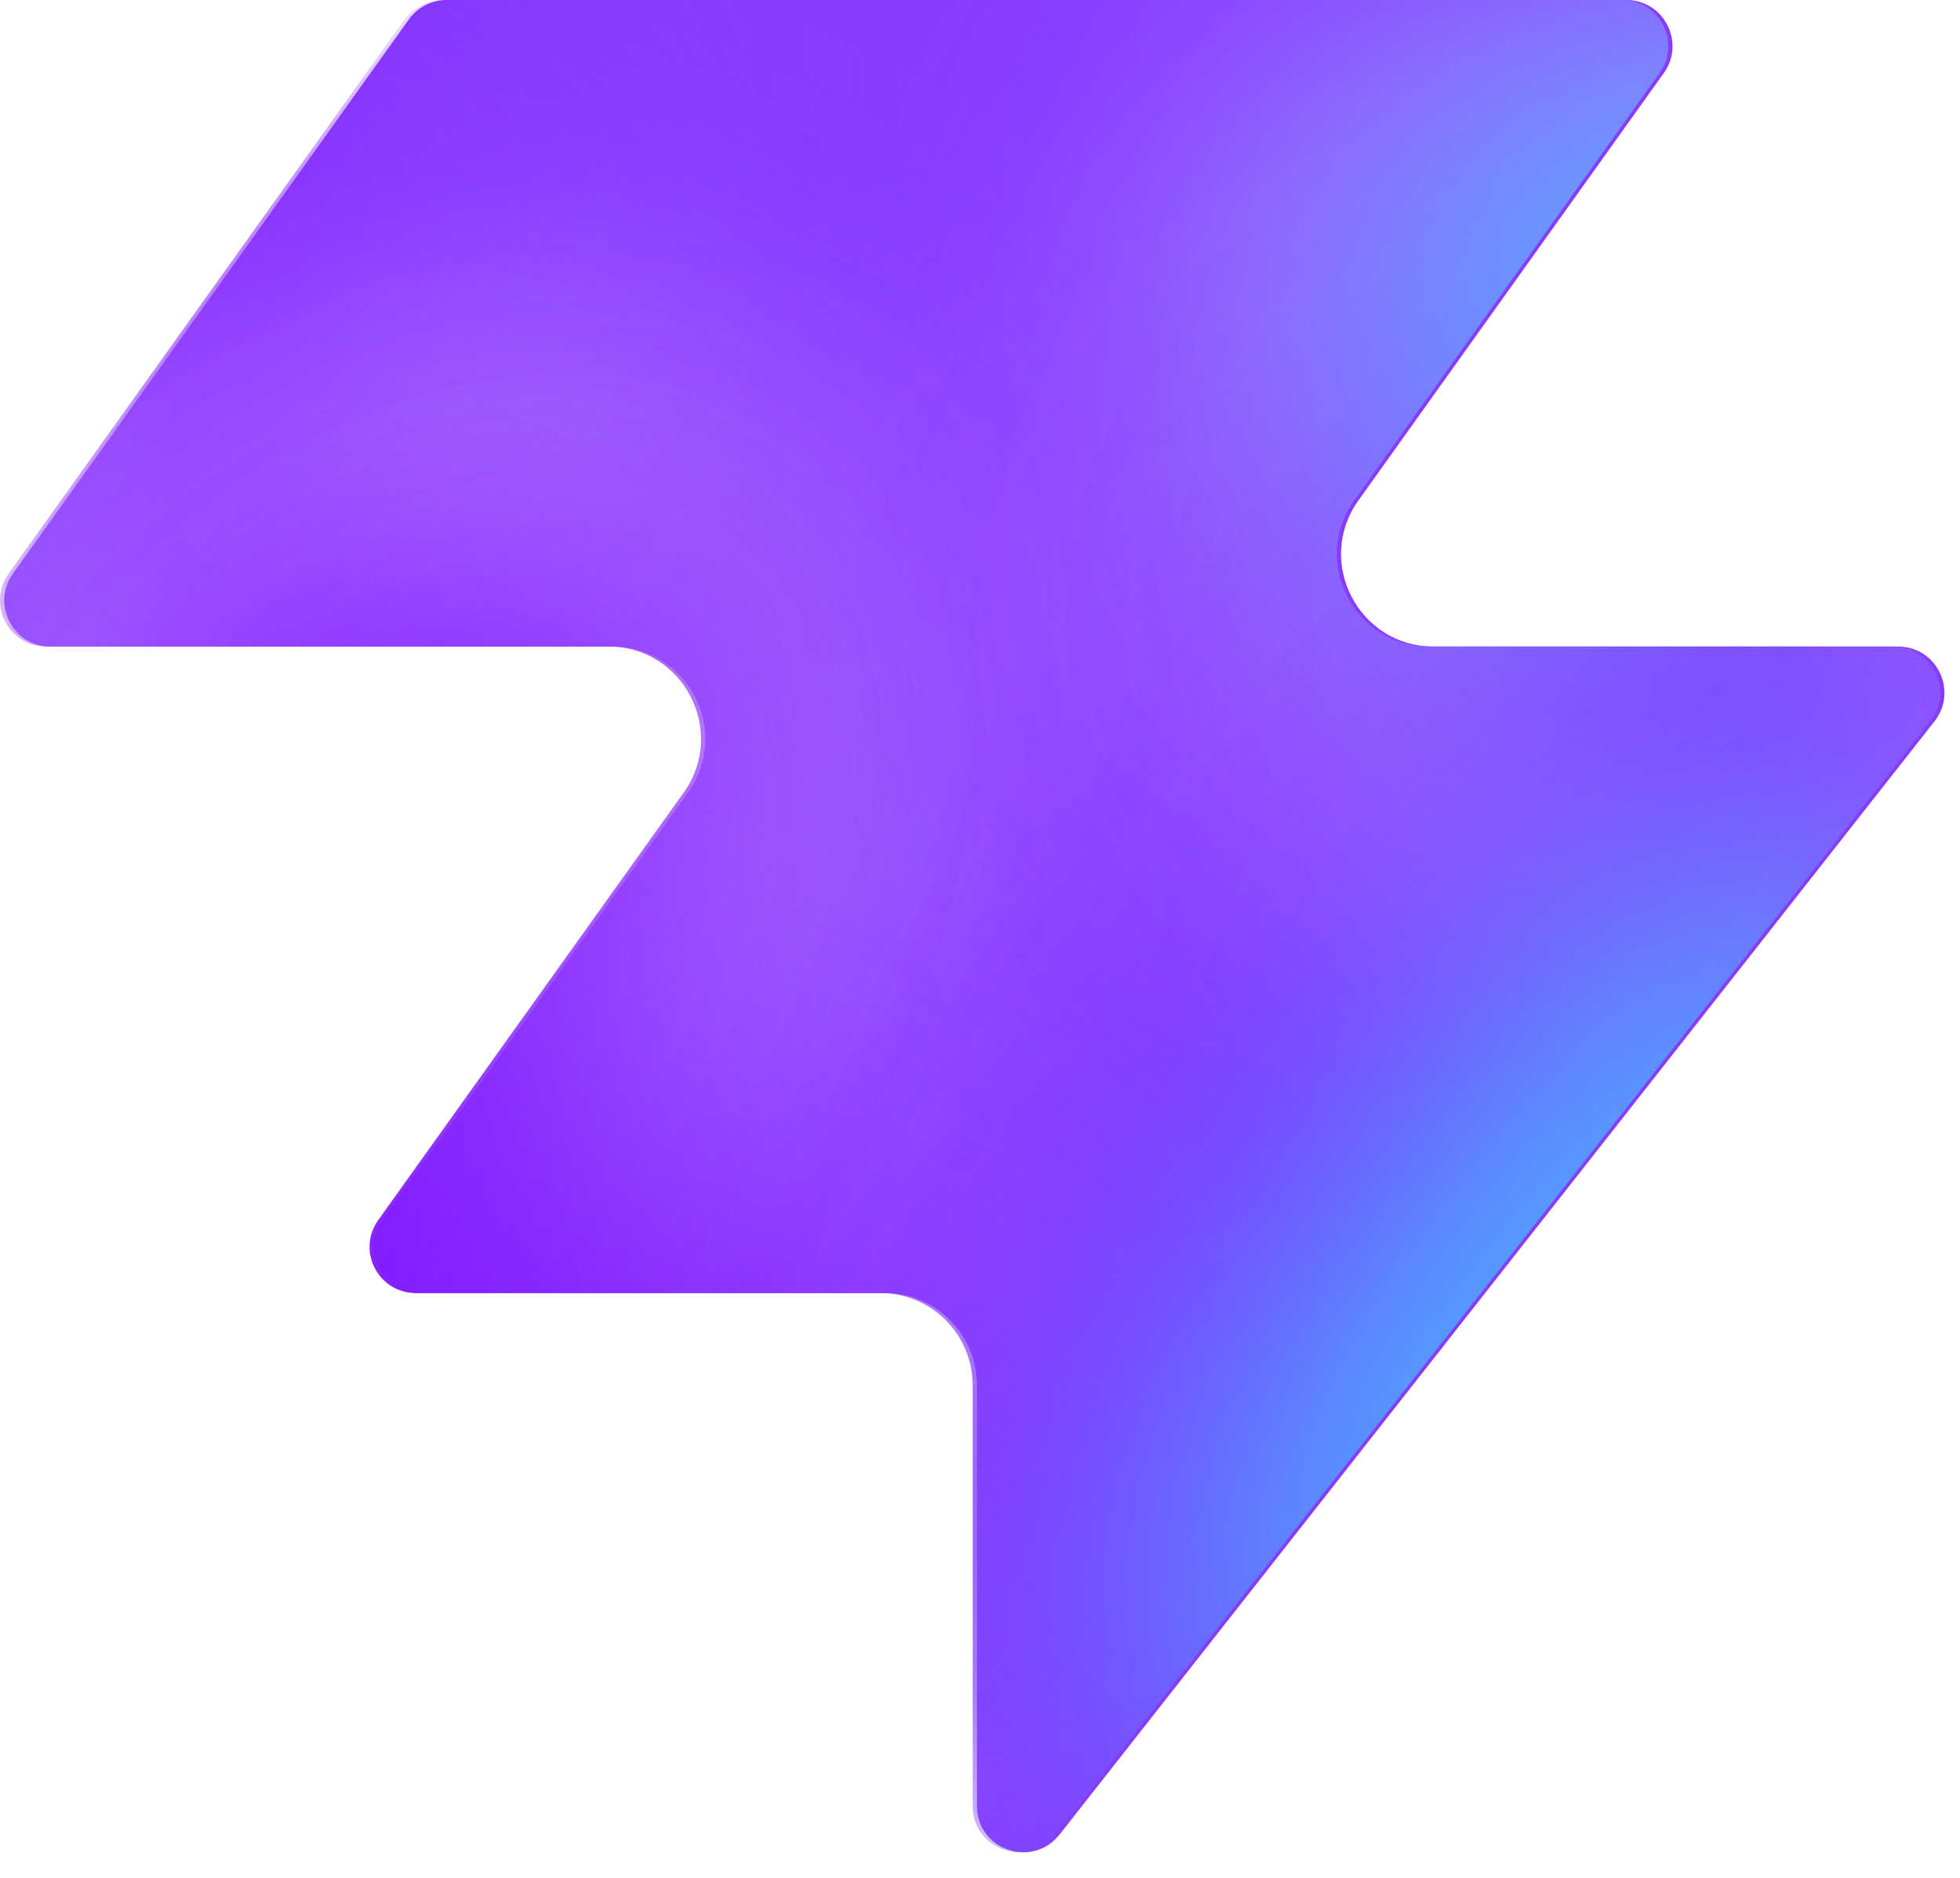
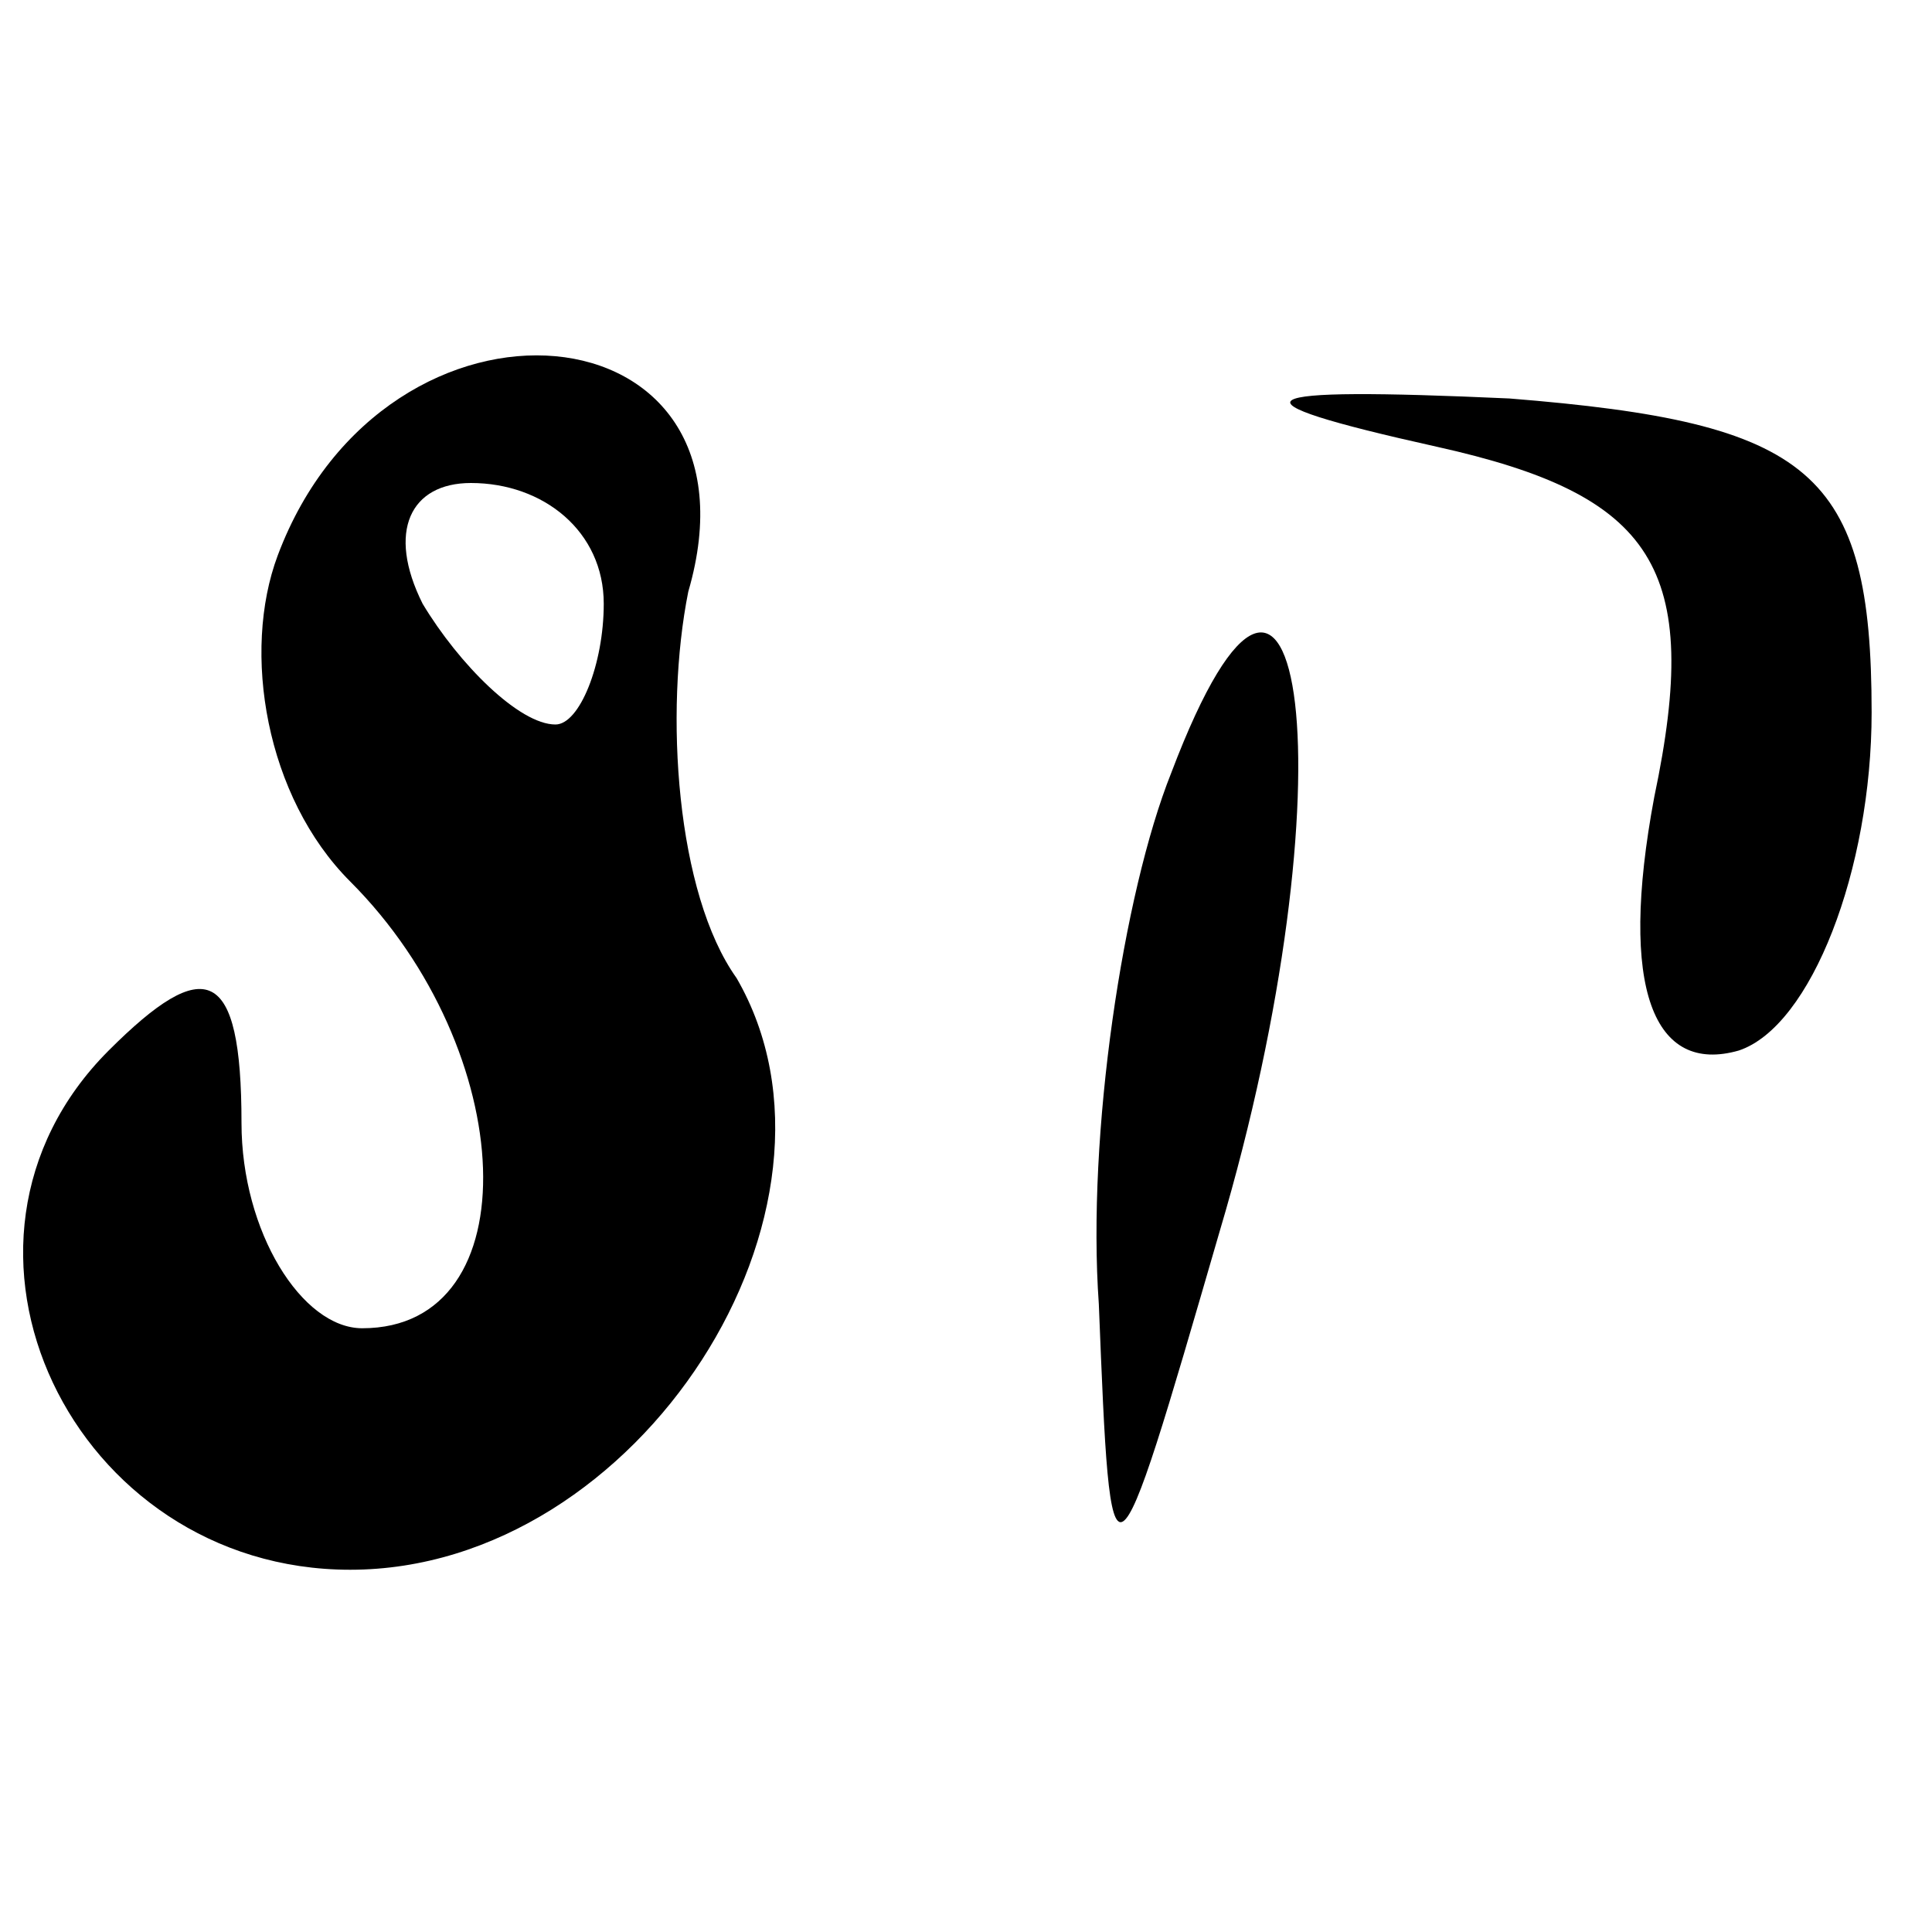
- <svg xmlns="http://www.w3.org/2000/svg" width="48" height="46" fill="none" viewBox="0 0 48 46">
-   <path fill="#863bff" d="M25.946 44.938c-.664.845-2.021.375-2.021-.698V33.937a2.26 2.26 0 0 0-2.262-2.262H10.287c-.92 0-1.456-1.04-.92-1.788l7.48-10.471c1.07-1.497 0-3.578-1.842-3.578H1.237c-.92 0-1.456-1.04-.92-1.788L10.013.474c.214-.297.556-.474.92-.474h28.894c.92 0 1.456 1.04.92 1.788l-7.48 10.471c-1.07 1.498 0 3.579 1.842 3.579h11.377c.943 0 1.473 1.088.89 1.83L25.947 44.94z" style="fill:#863bff;fill:color(display-p3 .525 .23 1);fill-opacity:1" />
-   <mask id="a" width="48" height="46" x="0" y="0" maskUnits="userSpaceOnUse" style="mask-type:alpha">
-     <path fill="#000" d="M25.842 44.938c-.664.844-2.021.375-2.021-.698V33.937a2.26 2.26 0 0 0-2.262-2.262H10.183c-.92 0-1.456-1.04-.92-1.788l7.48-10.471c1.07-1.498 0-3.579-1.842-3.579H1.133c-.92 0-1.456-1.04-.92-1.787L9.91.473c.214-.297.556-.474.92-.474h28.894c.92 0 1.456 1.04.92 1.788l-7.48 10.471c-1.07 1.498 0 3.578 1.842 3.578h11.377c.943 0 1.473 1.088.89 1.832L25.843 44.94z" style="fill:#000;fill-opacity:1" />
-   </mask>
-   <g mask="url(#a)">
-     <g filter="url(#b)">
-       <ellipse cx="5.508" cy="14.704" fill="#ede6ff" rx="5.508" ry="14.704" style="fill:#ede6ff;fill:color(display-p3 .927 .903 1);fill-opacity:1" transform="matrix(.00324 1 1 -.00324 -4.47 31.516)" />
-     </g>
-     <g filter="url(#c)">
-       <ellipse cx="10.399" cy="29.851" fill="#ede6ff" rx="10.399" ry="29.851" style="fill:#ede6ff;fill:color(display-p3 .927 .903 1);fill-opacity:1" transform="matrix(.00324 1 1 -.00324 -39.328 7.883)" />
-     </g>
-     <g filter="url(#d)">
-       <ellipse cx="5.508" cy="30.487" fill="#7e14ff" rx="5.508" ry="30.487" style="fill:#7e14ff;fill:color(display-p3 .492 .077 1);fill-opacity:1" transform="rotate(89.814 -25.913 -14.639)scale(1 -1)" />
-     </g>
-     <g filter="url(#e)">
-       <ellipse cx="5.508" cy="30.599" fill="#7e14ff" rx="5.508" ry="30.599" style="fill:#7e14ff;fill:color(display-p3 .492 .077 1);fill-opacity:1" transform="rotate(89.814 -32.644 -3.334)scale(1 -1)" />
-     </g>
-     <g filter="url(#f)">
-       <ellipse cx="5.508" cy="30.599" fill="#7e14ff" rx="5.508" ry="30.599" style="fill:#7e14ff;fill:color(display-p3 .492 .077 1);fill-opacity:1" transform="matrix(.00324 1 1 -.00324 -34.34 30.47)" />
-     </g>
-     <g filter="url(#g)">
-       <ellipse cx="14.072" cy="22.078" fill="#ede6ff" rx="14.072" ry="22.078" style="fill:#ede6ff;fill:color(display-p3 .927 .903 1);fill-opacity:1" transform="rotate(93.35 24.506 48.493)scale(-1 1)" />
-     </g>
-     <g filter="url(#h)">
-       <ellipse cx="3.47" cy="21.501" fill="#7e14ff" rx="3.47" ry="21.501" style="fill:#7e14ff;fill:color(display-p3 .492 .077 1);fill-opacity:1" transform="rotate(89.009 28.708 47.59)scale(-1 1)" />
-     </g>
-     <g filter="url(#i)">
-       <ellipse cx="3.47" cy="21.501" fill="#7e14ff" rx="3.47" ry="21.501" style="fill:#7e14ff;fill:color(display-p3 .492 .077 1);fill-opacity:1" transform="rotate(89.009 28.708 47.59)scale(-1 1)" />
-     </g>
-     <g filter="url(#j)">
-       <ellipse cx=".387" cy="8.972" fill="#7e14ff" rx="4.407" ry="29.108" style="fill:#7e14ff;fill:color(display-p3 .492 .077 1);fill-opacity:1" transform="rotate(39.51 .387 8.972)" />
-     </g>
-     <g filter="url(#k)">
-       <ellipse cx="47.523" cy="-6.092" fill="#7e14ff" rx="4.407" ry="29.108" style="fill:#7e14ff;fill:color(display-p3 .492 .077 1);fill-opacity:1" transform="rotate(37.892 47.523 -6.092)" />
-     </g>
-     <g filter="url(#l)">
-       <ellipse cx="41.412" cy="6.333" fill="#47bfff" rx="5.971" ry="9.665" style="fill:#47bfff;fill:color(display-p3 .28 .748 1);fill-opacity:1" transform="rotate(37.892 41.412 6.333)" />
-     </g>
-     <g filter="url(#m)">
-       <ellipse cx="-1.879" cy="38.332" fill="#7e14ff" rx="4.407" ry="29.108" style="fill:#7e14ff;fill:color(display-p3 .492 .077 1);fill-opacity:1" transform="rotate(37.892 -1.88 38.332)" />
-     </g>
-     <g filter="url(#n)">
-       <ellipse cx="-1.879" cy="38.332" fill="#7e14ff" rx="4.407" ry="29.108" style="fill:#7e14ff;fill:color(display-p3 .492 .077 1);fill-opacity:1" transform="rotate(37.892 -1.88 38.332)" />
-     </g>
-     <g filter="url(#o)">
-       <ellipse cx="35.651" cy="29.907" fill="#7e14ff" rx="4.407" ry="29.108" style="fill:#7e14ff;fill:color(display-p3 .492 .077 1);fill-opacity:1" transform="rotate(37.892 35.651 29.907)" />
-     </g>
-     <g filter="url(#p)">
-       <ellipse cx="38.418" cy="32.4" fill="#47bfff" rx="5.971" ry="15.297" style="fill:#47bfff;fill:color(display-p3 .28 .748 1);fill-opacity:1" transform="rotate(37.892 38.418 32.4)" />
-     </g>
+ <svg xmlns="http://www.w3.org/2000/svg" version="1.0" width="16pt" height="16pt" viewBox="0 0 16 16" preserveAspectRatio="xMidYMid meet">
+   <g transform="translate(0,16) scale(0.1,-0.1)" fill="#000000" stroke="none">
+     <path d="M23 114 c-3 -8 -1 -20 6 -27 14 -14 15 -37 1 -37 -5 0 -10 8 -10 17 0 13 -3 14 -11 6 -16 -16 -3 -43 20 -43 24 0 43 30 32 49 -5 7 -6 22 -4 32 7 24 -25 27 -34 3z m27 -4 c0 -5 -2 -10 -4 -10 -3 0 -8 5 -11 10 -3 6 -1 10 4 10 6 0 11 -4 11 -10z" />
+     <path d="M119 123 c18 -4 22 -10 18 -29 -3 -16 0 -23 7 -21 6 2 11 15 11 28 0 20 -5 24 -30 26 -22 1 -24 0 -6 -4z" />
+     <path d="M97 96 c-4 -10 -7 -30 -6 -44 1 -25 1 -25 10 6 11 37 7 67 -4 38z" />
  </g>
-   <defs>
-     <filter id="b" width="60.045" height="41.654" x="-19.77" y="16.149" color-interpolation-filters="sRGB" filterUnits="userSpaceOnUse">
-       <feFlood flood-opacity="0" result="BackgroundImageFix" />
-       <feBlend in="SourceGraphic" in2="BackgroundImageFix" result="shape" />
-       <feGaussianBlur result="effect1_foregroundBlur_2002_17158" stdDeviation="7.659" />
-     </filter>
-     <filter id="c" width="90.34" height="51.437" x="-54.613" y="-7.533" color-interpolation-filters="sRGB" filterUnits="userSpaceOnUse">
-       <feFlood flood-opacity="0" result="BackgroundImageFix" />
-       <feBlend in="SourceGraphic" in2="BackgroundImageFix" result="shape" />
-       <feGaussianBlur result="effect1_foregroundBlur_2002_17158" stdDeviation="7.659" />
-     </filter>
-     <filter id="d" width="79.355" height="29.4" x="-49.64" y="2.03" color-interpolation-filters="sRGB" filterUnits="userSpaceOnUse">
-       <feFlood flood-opacity="0" result="BackgroundImageFix" />
-       <feBlend in="SourceGraphic" in2="BackgroundImageFix" result="shape" />
-       <feGaussianBlur result="effect1_foregroundBlur_2002_17158" stdDeviation="4.596" />
-     </filter>
-     <filter id="e" width="79.579" height="29.4" x="-45.045" y="20.029" color-interpolation-filters="sRGB" filterUnits="userSpaceOnUse">
-       <feFlood flood-opacity="0" result="BackgroundImageFix" />
-       <feBlend in="SourceGraphic" in2="BackgroundImageFix" result="shape" />
-       <feGaussianBlur result="effect1_foregroundBlur_2002_17158" stdDeviation="4.596" />
-     </filter>
-     <filter id="f" width="79.579" height="29.4" x="-43.513" y="21.178" color-interpolation-filters="sRGB" filterUnits="userSpaceOnUse">
-       <feFlood flood-opacity="0" result="BackgroundImageFix" />
-       <feBlend in="SourceGraphic" in2="BackgroundImageFix" result="shape" />
-       <feGaussianBlur result="effect1_foregroundBlur_2002_17158" stdDeviation="4.596" />
-     </filter>
-     <filter id="g" width="74.749" height="58.852" x="15.756" y="-17.901" color-interpolation-filters="sRGB" filterUnits="userSpaceOnUse">
-       <feFlood flood-opacity="0" result="BackgroundImageFix" />
-       <feBlend in="SourceGraphic" in2="BackgroundImageFix" result="shape" />
-       <feGaussianBlur result="effect1_foregroundBlur_2002_17158" stdDeviation="7.659" />
-     </filter>
-     <filter id="h" width="61.377" height="25.362" x="23.548" y="2.284" color-interpolation-filters="sRGB" filterUnits="userSpaceOnUse">
-       <feFlood flood-opacity="0" result="BackgroundImageFix" />
-       <feBlend in="SourceGraphic" in2="BackgroundImageFix" result="shape" />
-       <feGaussianBlur result="effect1_foregroundBlur_2002_17158" stdDeviation="4.596" />
-     </filter>
-     <filter id="i" width="61.377" height="25.362" x="23.548" y="2.284" color-interpolation-filters="sRGB" filterUnits="userSpaceOnUse">
-       <feFlood flood-opacity="0" result="BackgroundImageFix" />
-       <feBlend in="SourceGraphic" in2="BackgroundImageFix" result="shape" />
-       <feGaussianBlur result="effect1_foregroundBlur_2002_17158" stdDeviation="4.596" />
-     </filter>
-     <filter id="j" width="56.045" height="63.649" x="-27.636" y="-22.853" color-interpolation-filters="sRGB" filterUnits="userSpaceOnUse">
-       <feFlood flood-opacity="0" result="BackgroundImageFix" />
-       <feBlend in="SourceGraphic" in2="BackgroundImageFix" result="shape" />
-       <feGaussianBlur result="effect1_foregroundBlur_2002_17158" stdDeviation="4.596" />
-     </filter>
-     <filter id="k" width="54.814" height="64.646" x="20.116" y="-38.415" color-interpolation-filters="sRGB" filterUnits="userSpaceOnUse">
-       <feFlood flood-opacity="0" result="BackgroundImageFix" />
-       <feBlend in="SourceGraphic" in2="BackgroundImageFix" result="shape" />
-       <feGaussianBlur result="effect1_foregroundBlur_2002_17158" stdDeviation="4.596" />
-     </filter>
-     <filter id="l" width="33.541" height="35.313" x="24.641" y="-11.323" color-interpolation-filters="sRGB" filterUnits="userSpaceOnUse">
-       <feFlood flood-opacity="0" result="BackgroundImageFix" />
-       <feBlend in="SourceGraphic" in2="BackgroundImageFix" result="shape" />
-       <feGaussianBlur result="effect1_foregroundBlur_2002_17158" stdDeviation="4.596" />
-     </filter>
-     <filter id="m" width="54.814" height="64.646" x="-29.286" y="6.009" color-interpolation-filters="sRGB" filterUnits="userSpaceOnUse">
-       <feFlood flood-opacity="0" result="BackgroundImageFix" />
-       <feBlend in="SourceGraphic" in2="BackgroundImageFix" result="shape" />
-       <feGaussianBlur result="effect1_foregroundBlur_2002_17158" stdDeviation="4.596" />
-     </filter>
-     <filter id="n" width="54.814" height="64.646" x="-29.286" y="6.009" color-interpolation-filters="sRGB" filterUnits="userSpaceOnUse">
-       <feFlood flood-opacity="0" result="BackgroundImageFix" />
-       <feBlend in="SourceGraphic" in2="BackgroundImageFix" result="shape" />
-       <feGaussianBlur result="effect1_foregroundBlur_2002_17158" stdDeviation="4.596" />
-     </filter>
-     <filter id="o" width="54.814" height="64.646" x="8.244" y="-2.416" color-interpolation-filters="sRGB" filterUnits="userSpaceOnUse">
-       <feFlood flood-opacity="0" result="BackgroundImageFix" />
-       <feBlend in="SourceGraphic" in2="BackgroundImageFix" result="shape" />
-       <feGaussianBlur result="effect1_foregroundBlur_2002_17158" stdDeviation="4.596" />
-     </filter>
-     <filter id="p" width="39.409" height="43.623" x="18.713" y="10.588" color-interpolation-filters="sRGB" filterUnits="userSpaceOnUse">
-       <feFlood flood-opacity="0" result="BackgroundImageFix" />
-       <feBlend in="SourceGraphic" in2="BackgroundImageFix" result="shape" />
-       <feGaussianBlur result="effect1_foregroundBlur_2002_17158" stdDeviation="4.596" />
-     </filter>
-   </defs>
</svg>
